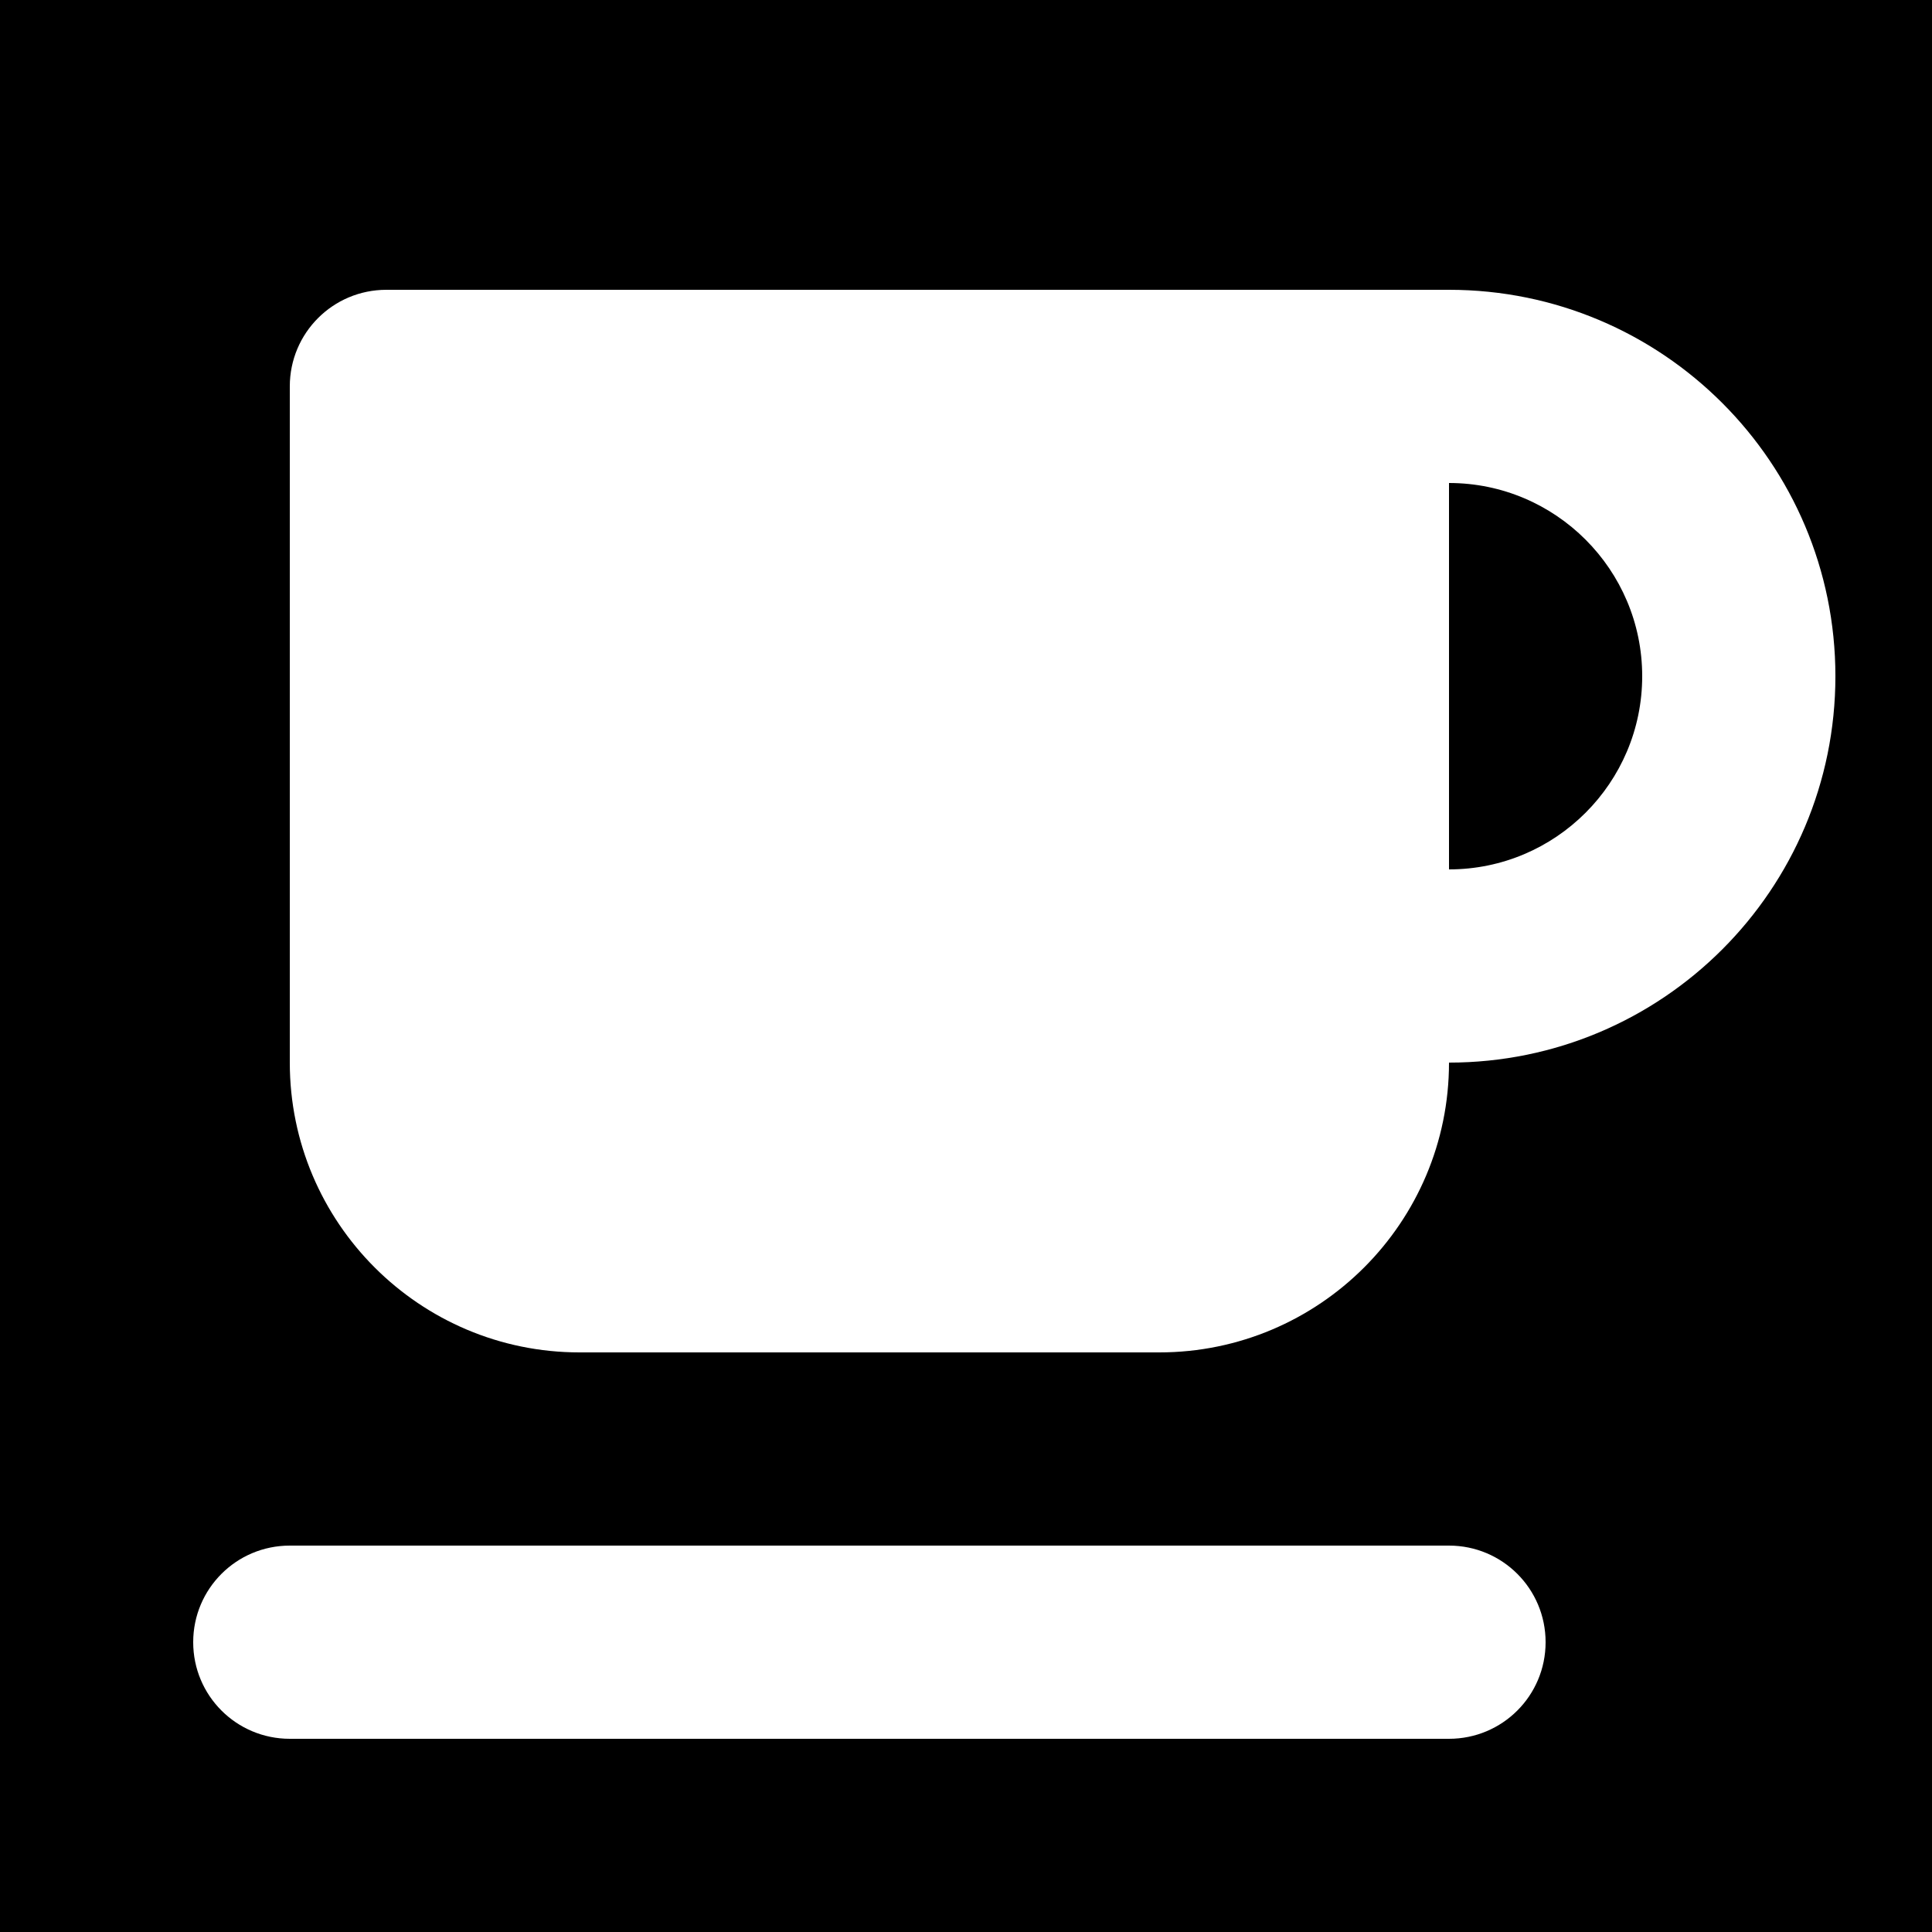
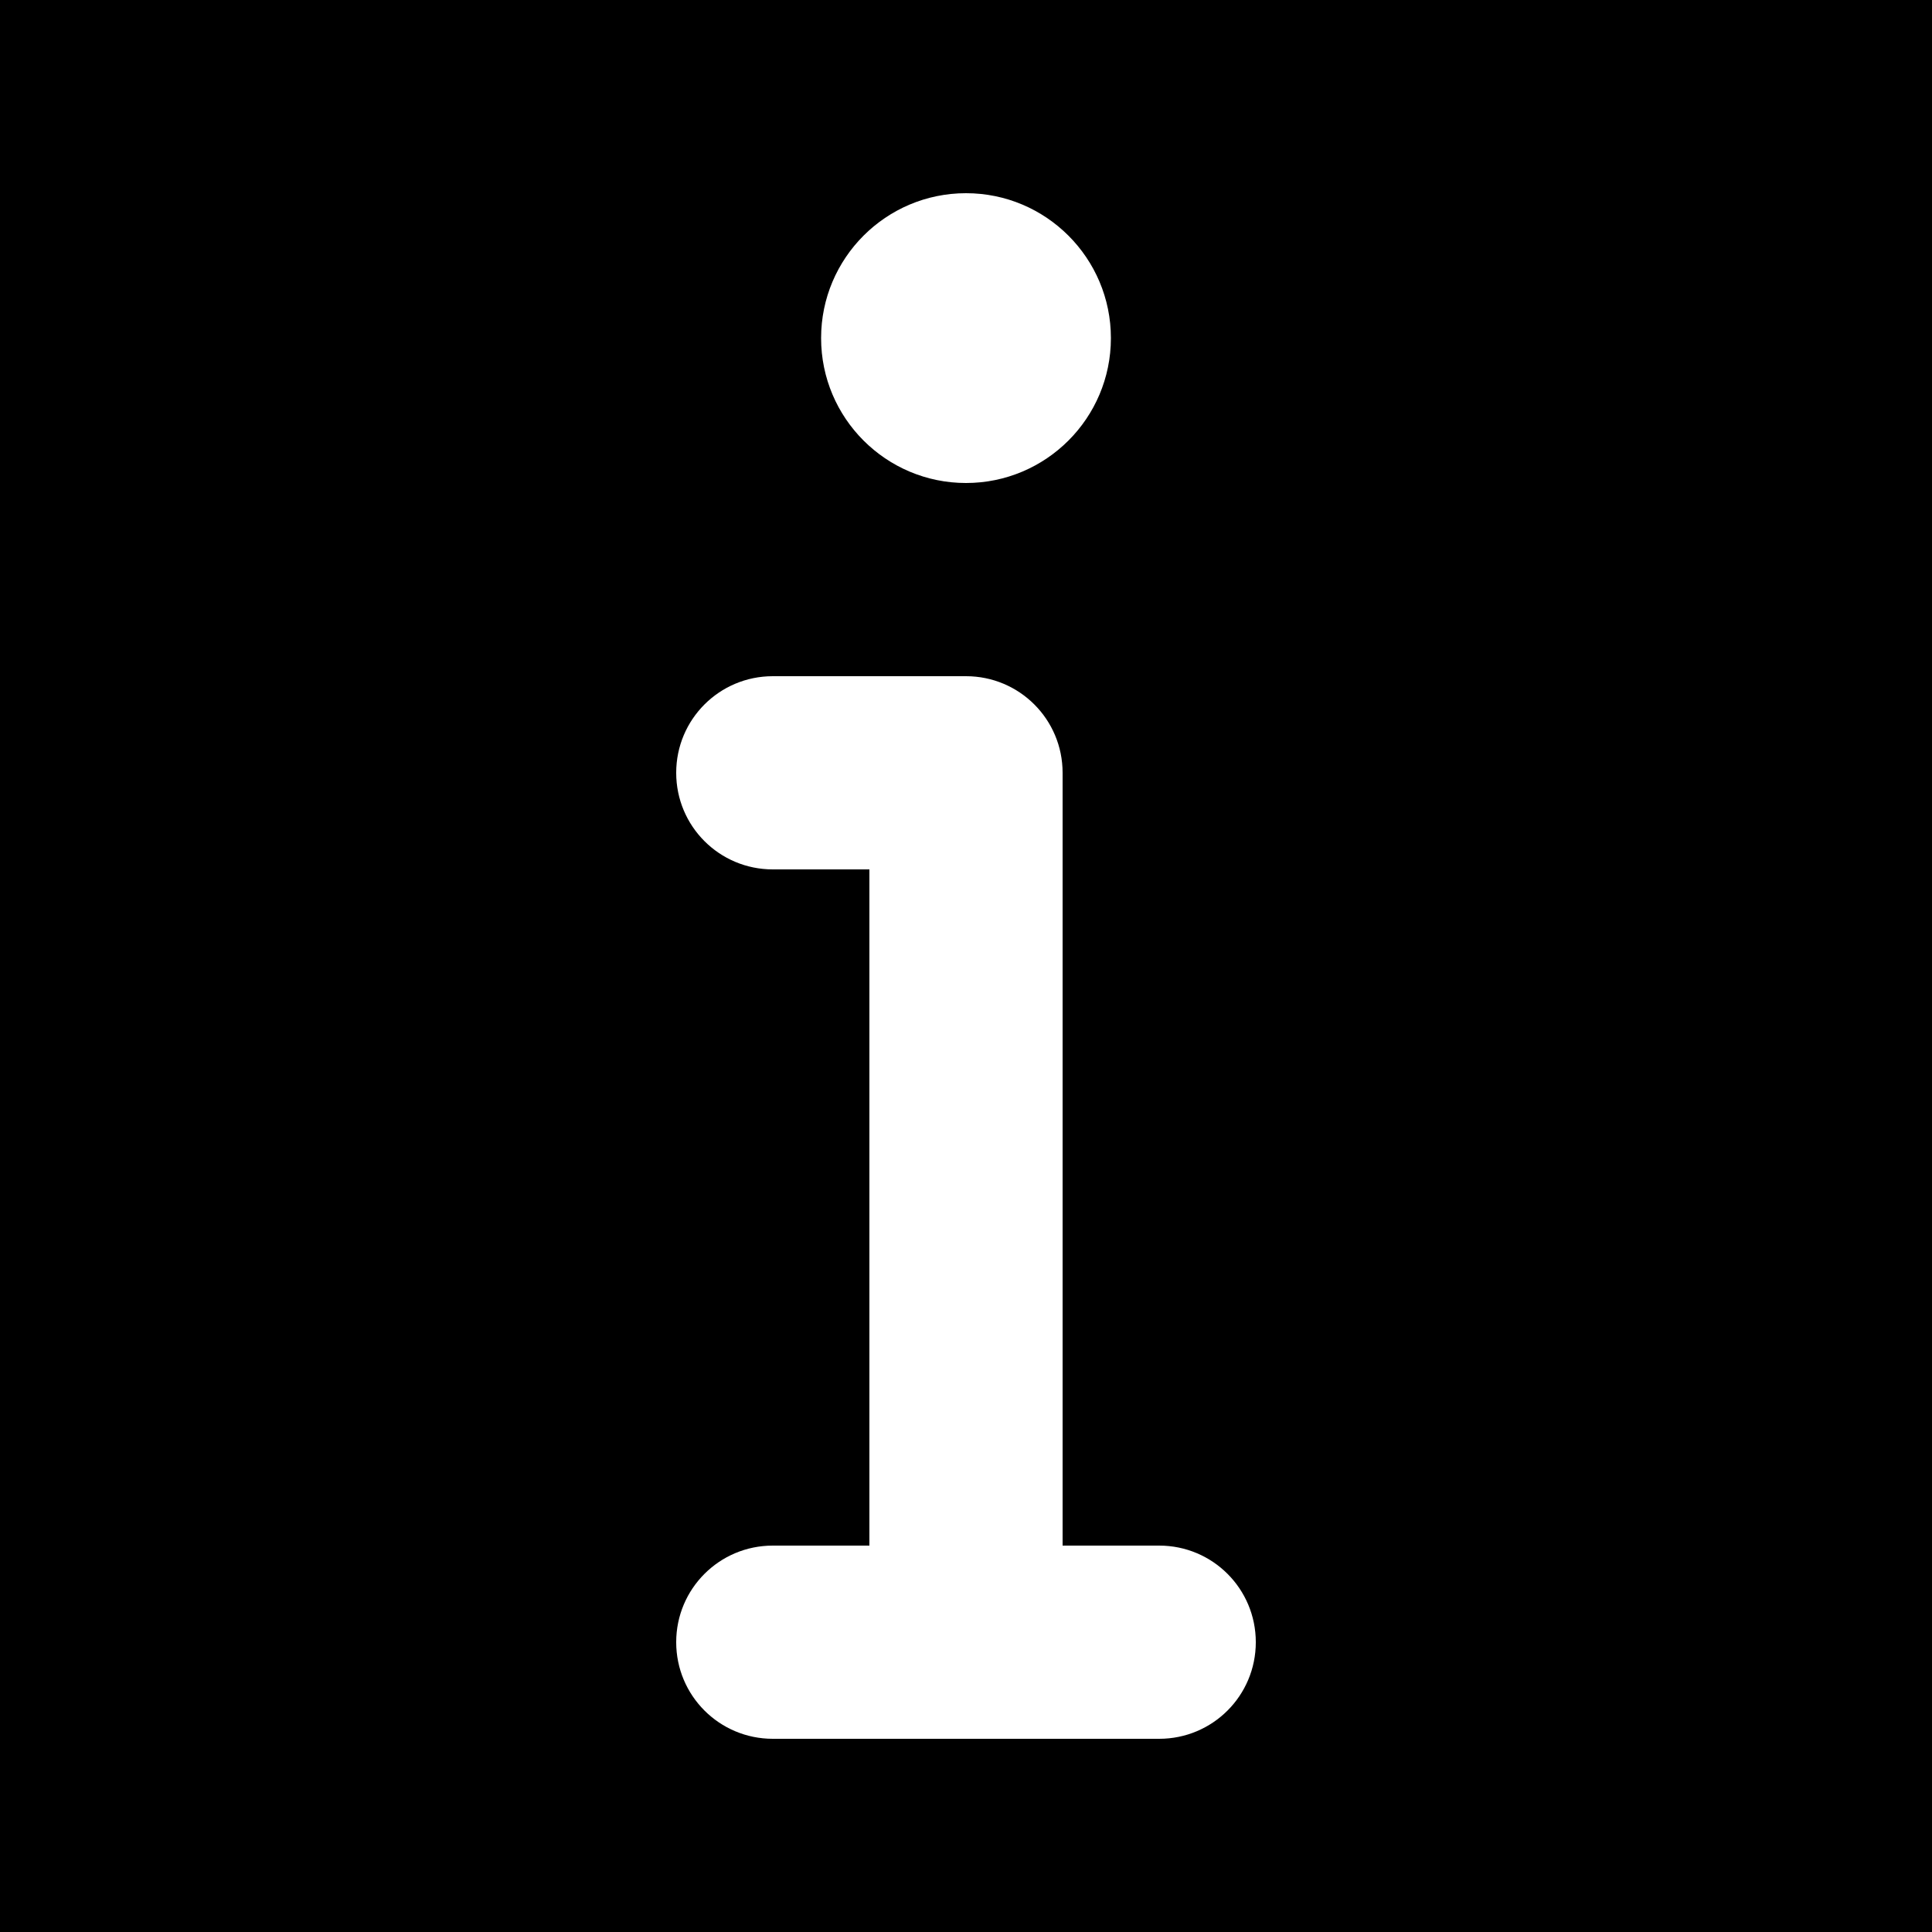
<svg xmlns="http://www.w3.org/2000/svg" viewBox="0 0 640 640">
  <path fill="#000000" d="M 0 0 L 640 0 L 640 640 L 0 640 Z M 0 0 " fill-opacity="1" fill-rule="nonzero" />
-   <path fill="#FFFFFF" d="M96 128C96 110.3 110.3 96 128 96L480 96C550.7 96 608 153.3 608 224C608 294.7 550.7 352 480 352C480 405 437 448 384 448L192 448C139 448 96 405 96 352L96 128zM544 224C544 188.7 515.3 160 480 160L480 288C515.3 288 544 259.3 544 224zM96 512L480 512C497.7 512 512 526.3 512 544C512 561.7 497.7 576 480 576L96 576C78.3 576 64 561.7 64 544C64 526.3 78.3 512 96 512z" />
+   <path fill="#FFFFFF" d="M272 112C272 85.5 293.5 64 320 64C346.5 64 368 85.5 368 112C368 138.5 346.5 160 320 160C293.5 160 272 138.5 272 112zM224 256C224 238.3 238.3 224 256 224L320 224C337.7 224 352 238.3 352 256L352 512L384 512C401.7 512 416 526.3 416 544C416 561.7 401.7 576 384 576L256 576C238.3 576 224 561.7 224 544C224 526.3 238.3 512 256 512L288 512L288 288L256 288C238.3 288 224 273.7 224 256z" />
</svg>
